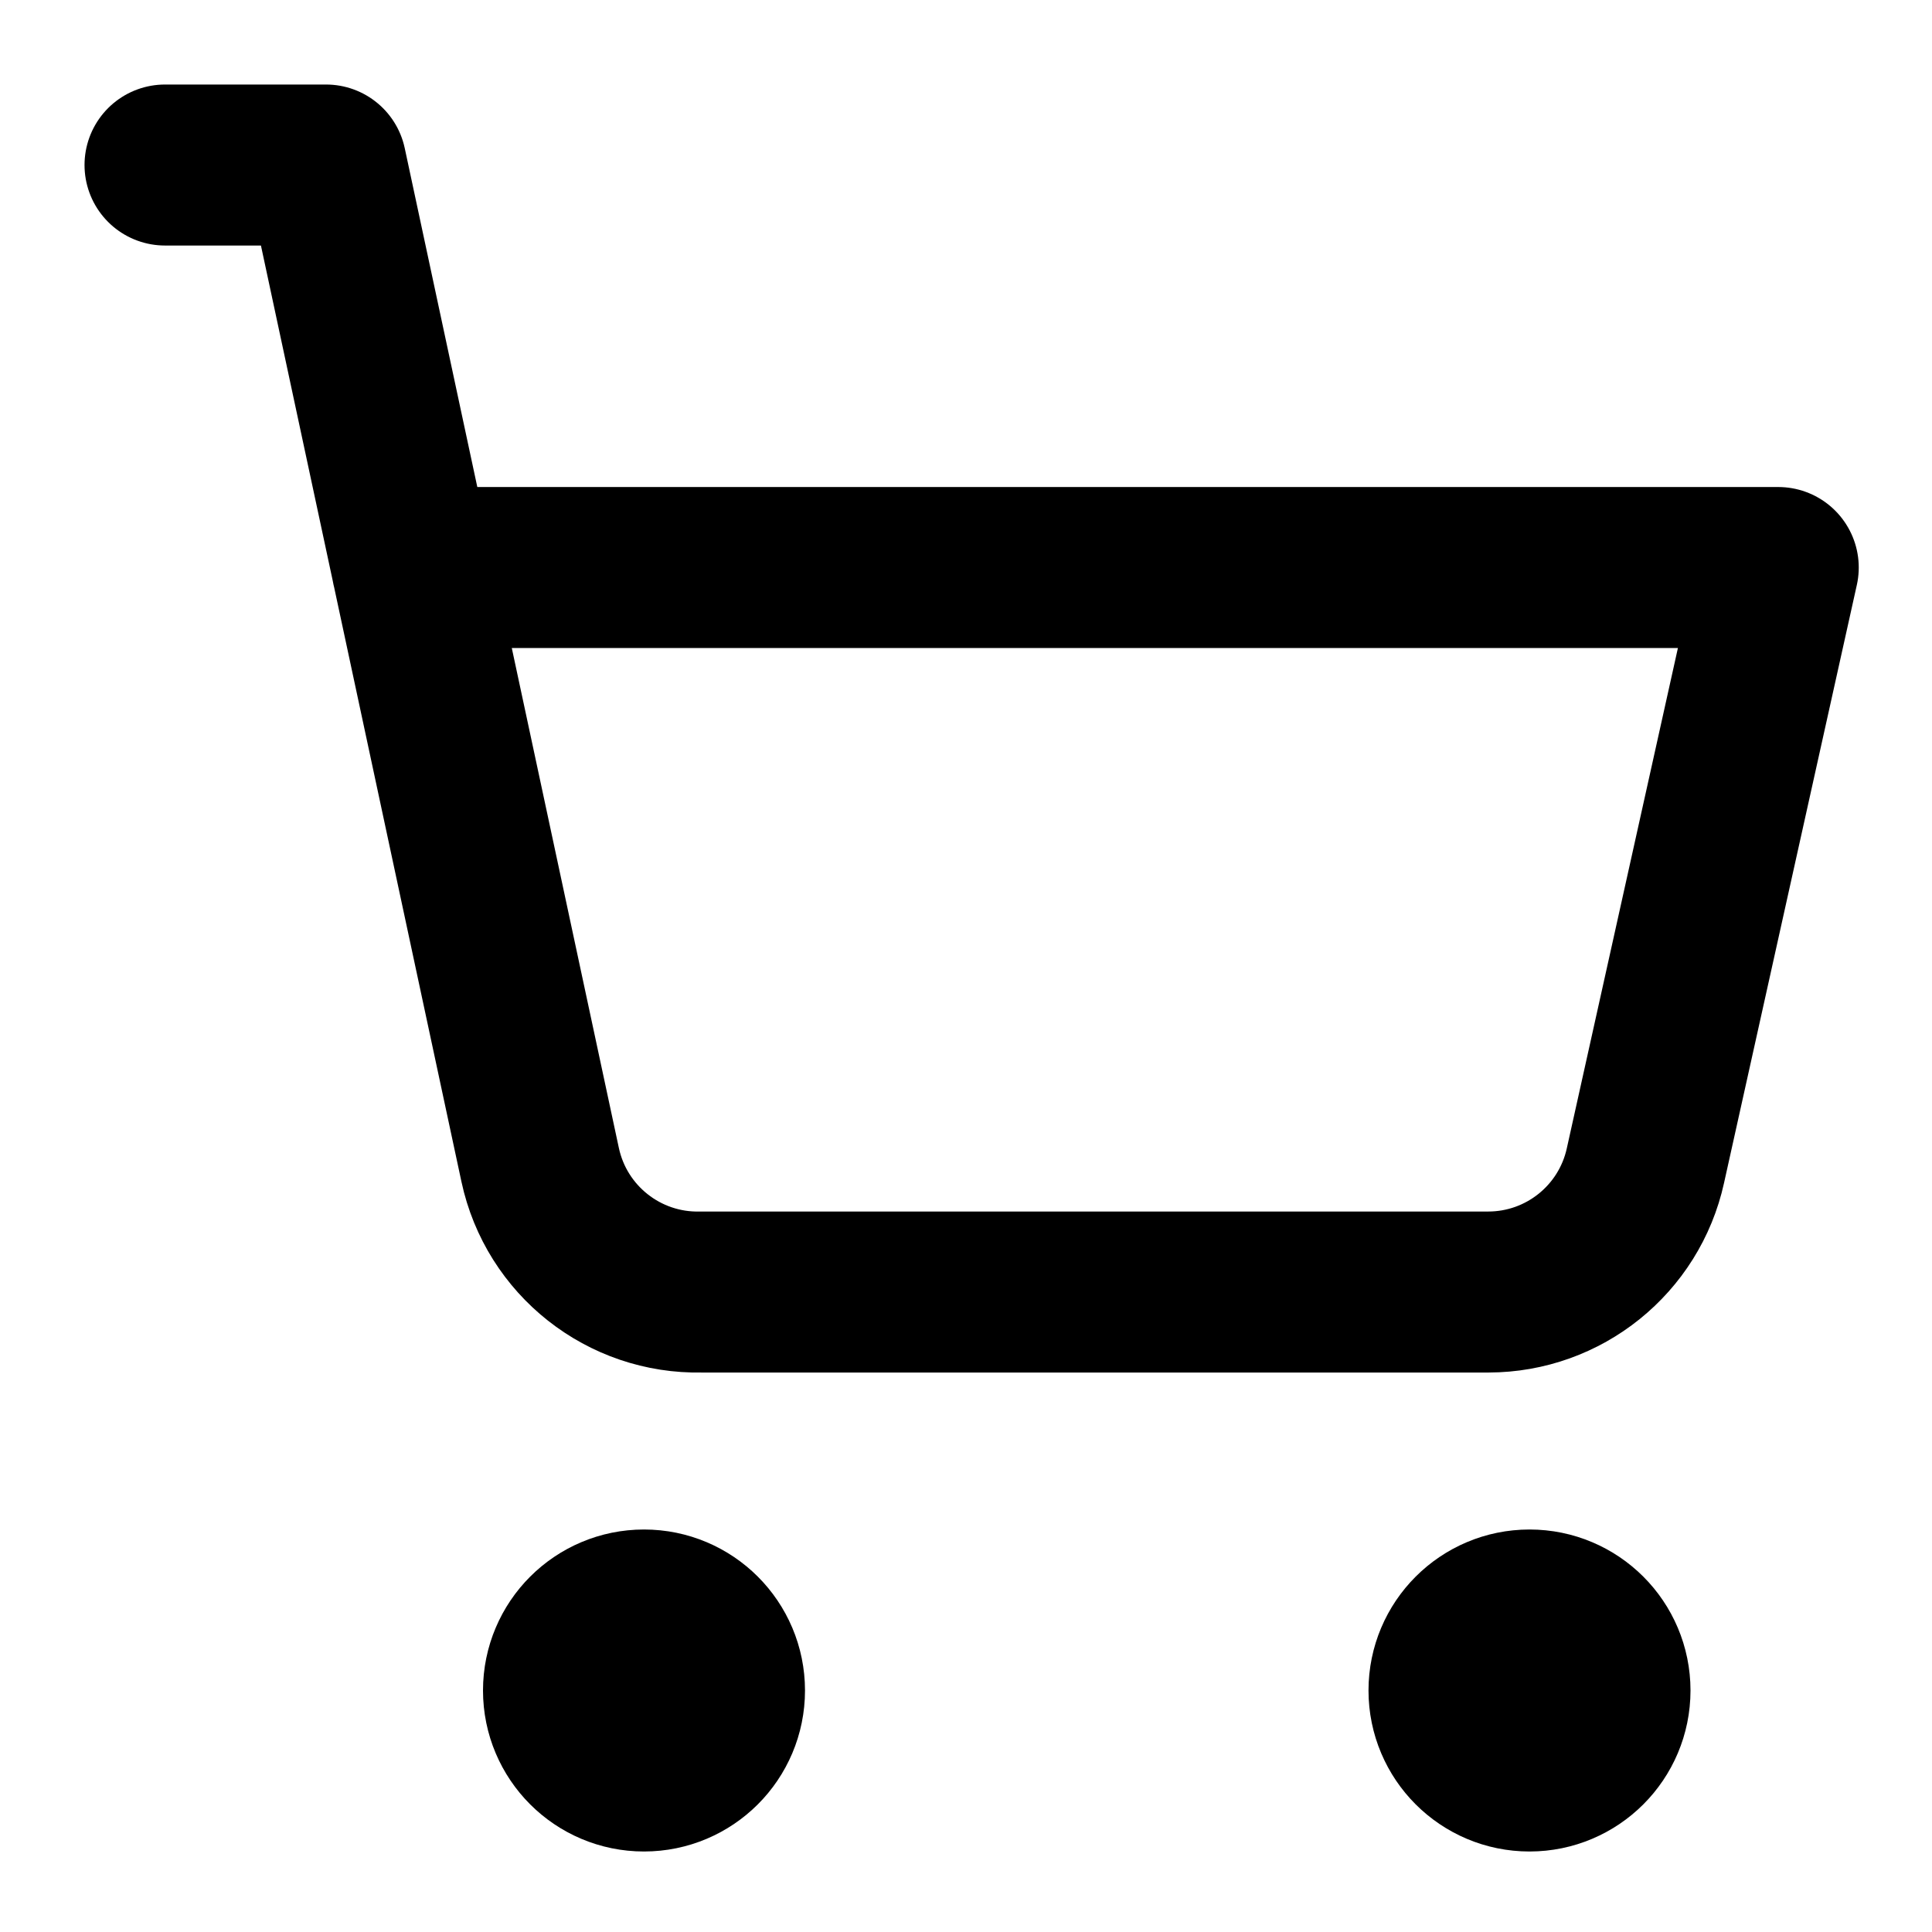
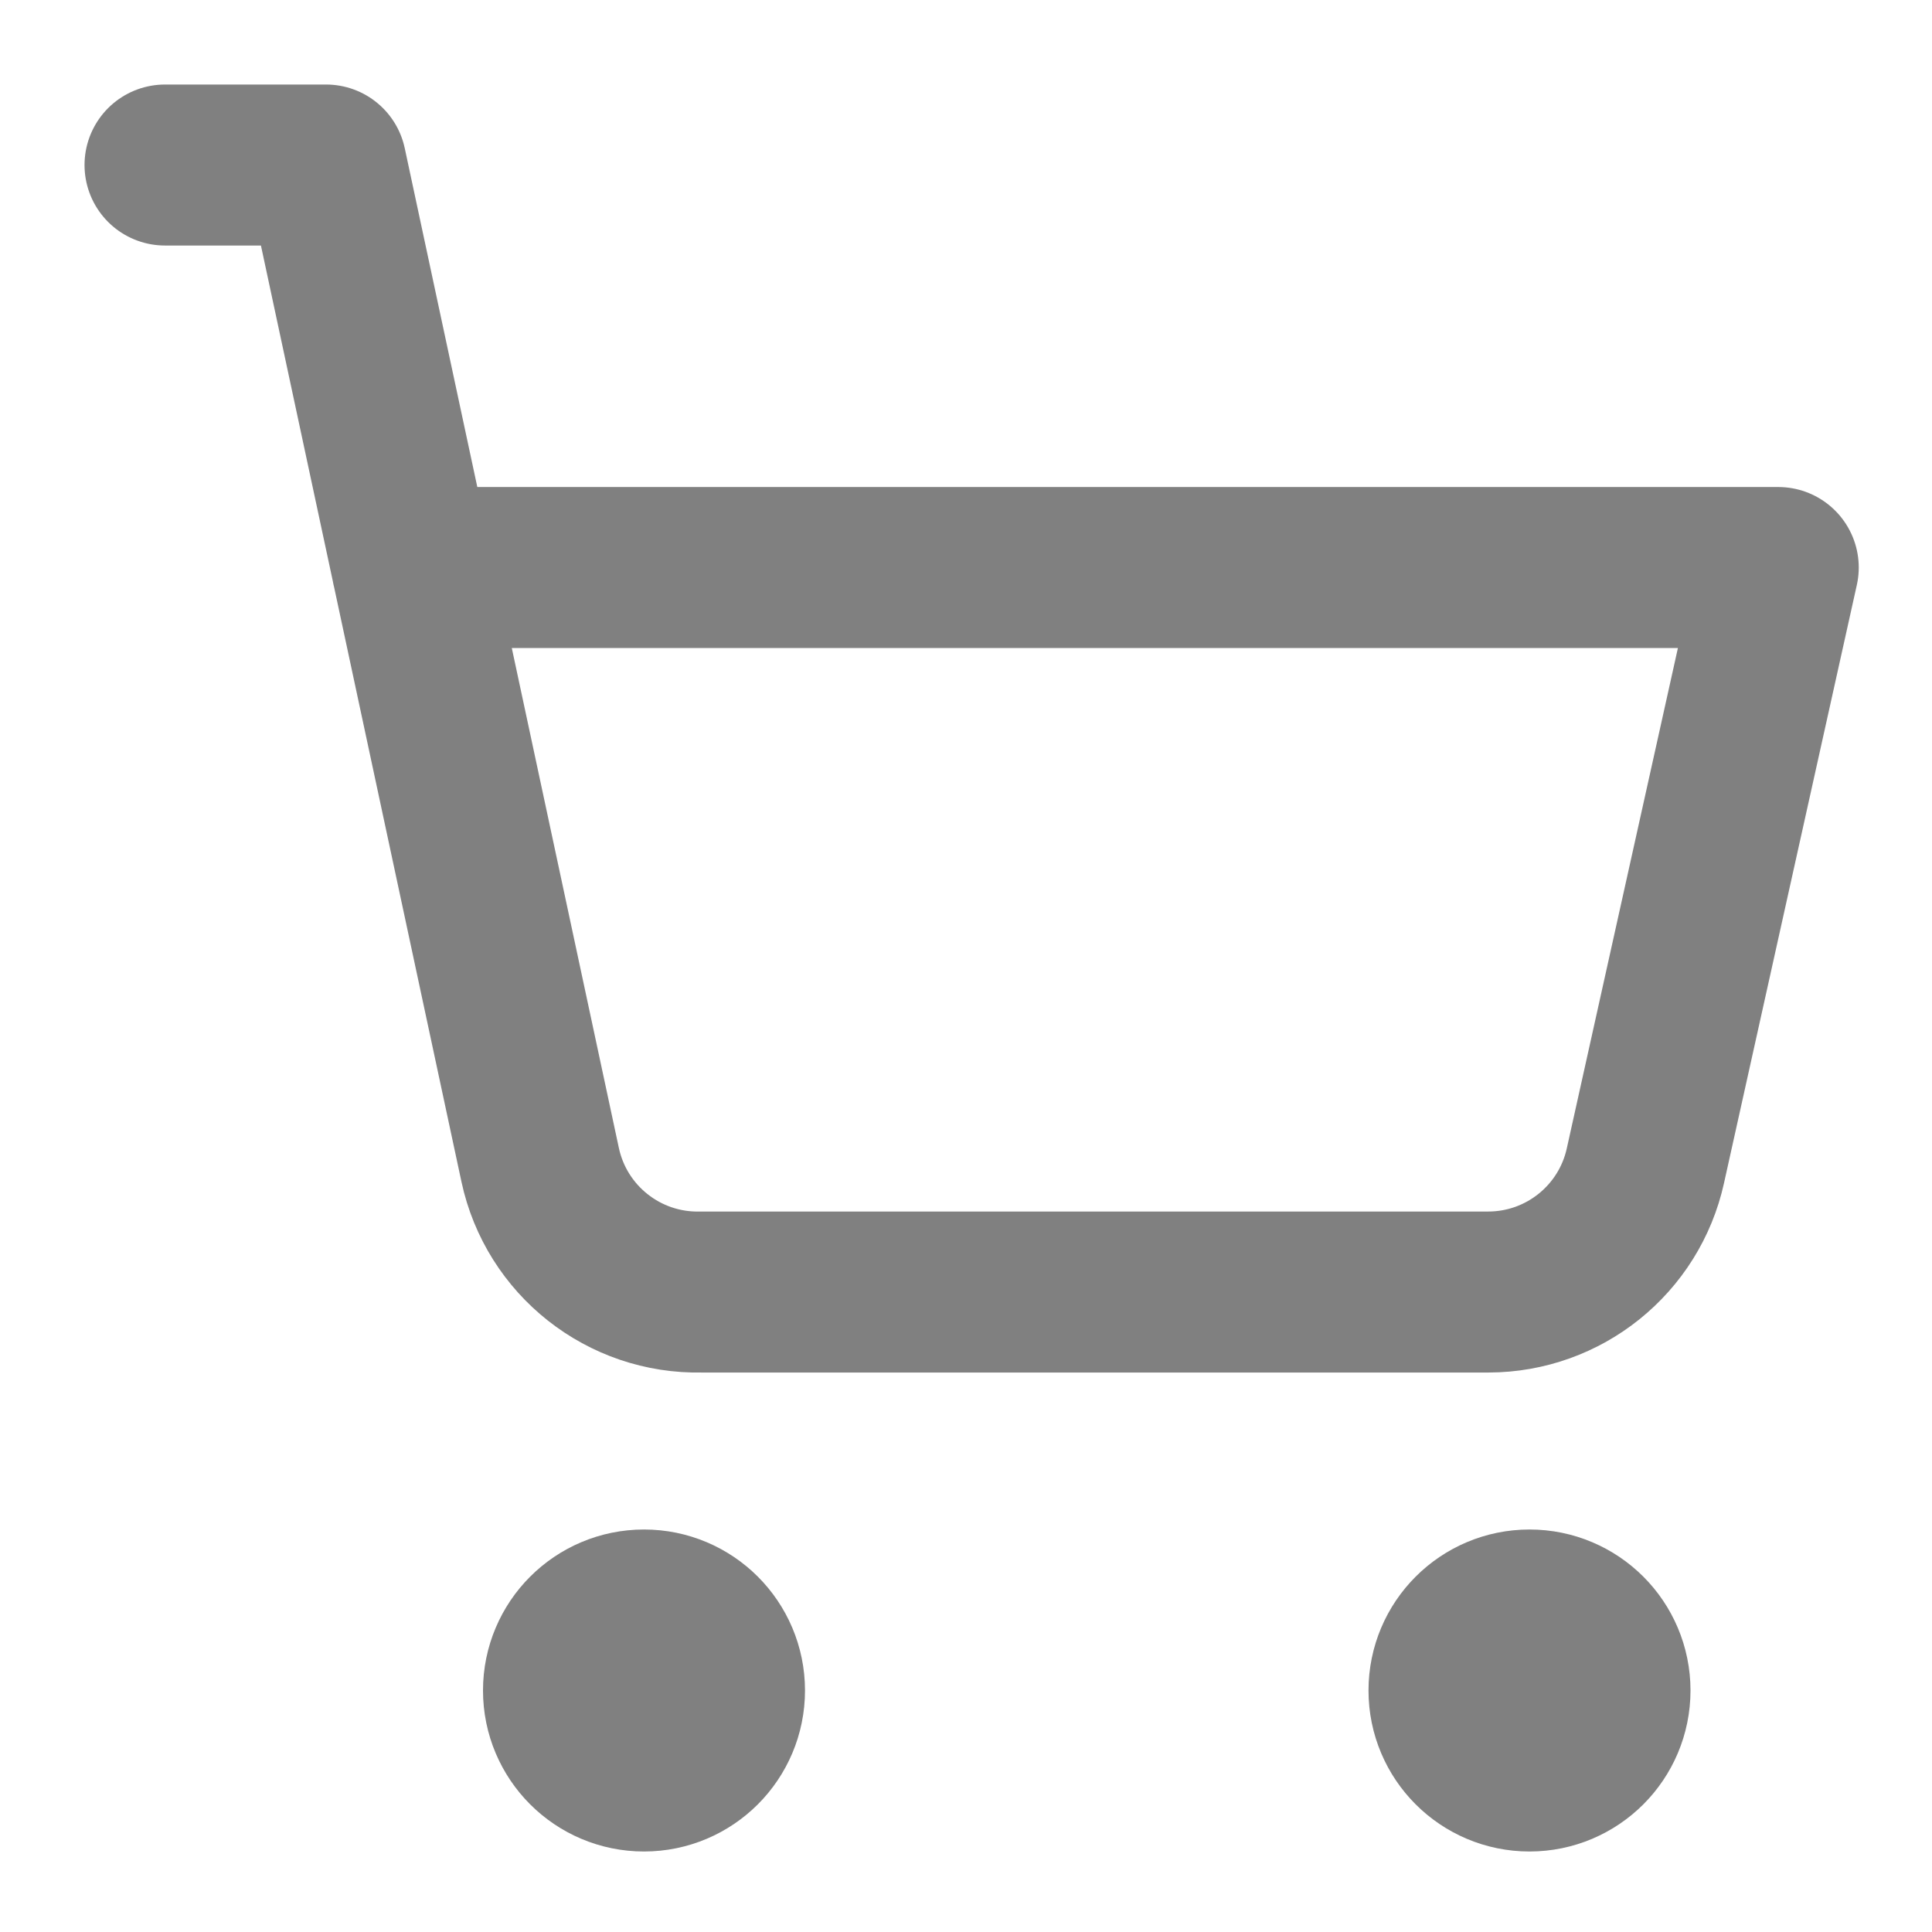
- <svg xmlns="http://www.w3.org/2000/svg" width="24" height="24" viewBox="0 0 24 24" fill="none" stroke="currentColor" stroke-width="2" stroke-linecap="round" stroke-linejoin="round" class="lucide lucide-shopping-cart-icon lucide-shopping-cart">
+ <svg xmlns="http://www.w3.org/2000/svg" width="24" height="24" viewBox="0 0 24 24" fill="none" stroke="grey" stroke-width="2" stroke-linecap="round" stroke-linejoin="round" class="lucide lucide-shopping-cart-icon lucide-shopping-cart">
  <circle cx="8" cy="21" r="1" />
  <circle cx="19" cy="21" r="1" />
  <path d="M2.05 2.05h2l2.66 12.42a2 2 0 0 0 2 1.58h9.78a2 2 0 0 0 1.95-1.57l1.65-7.43H5.12" />
</svg>
